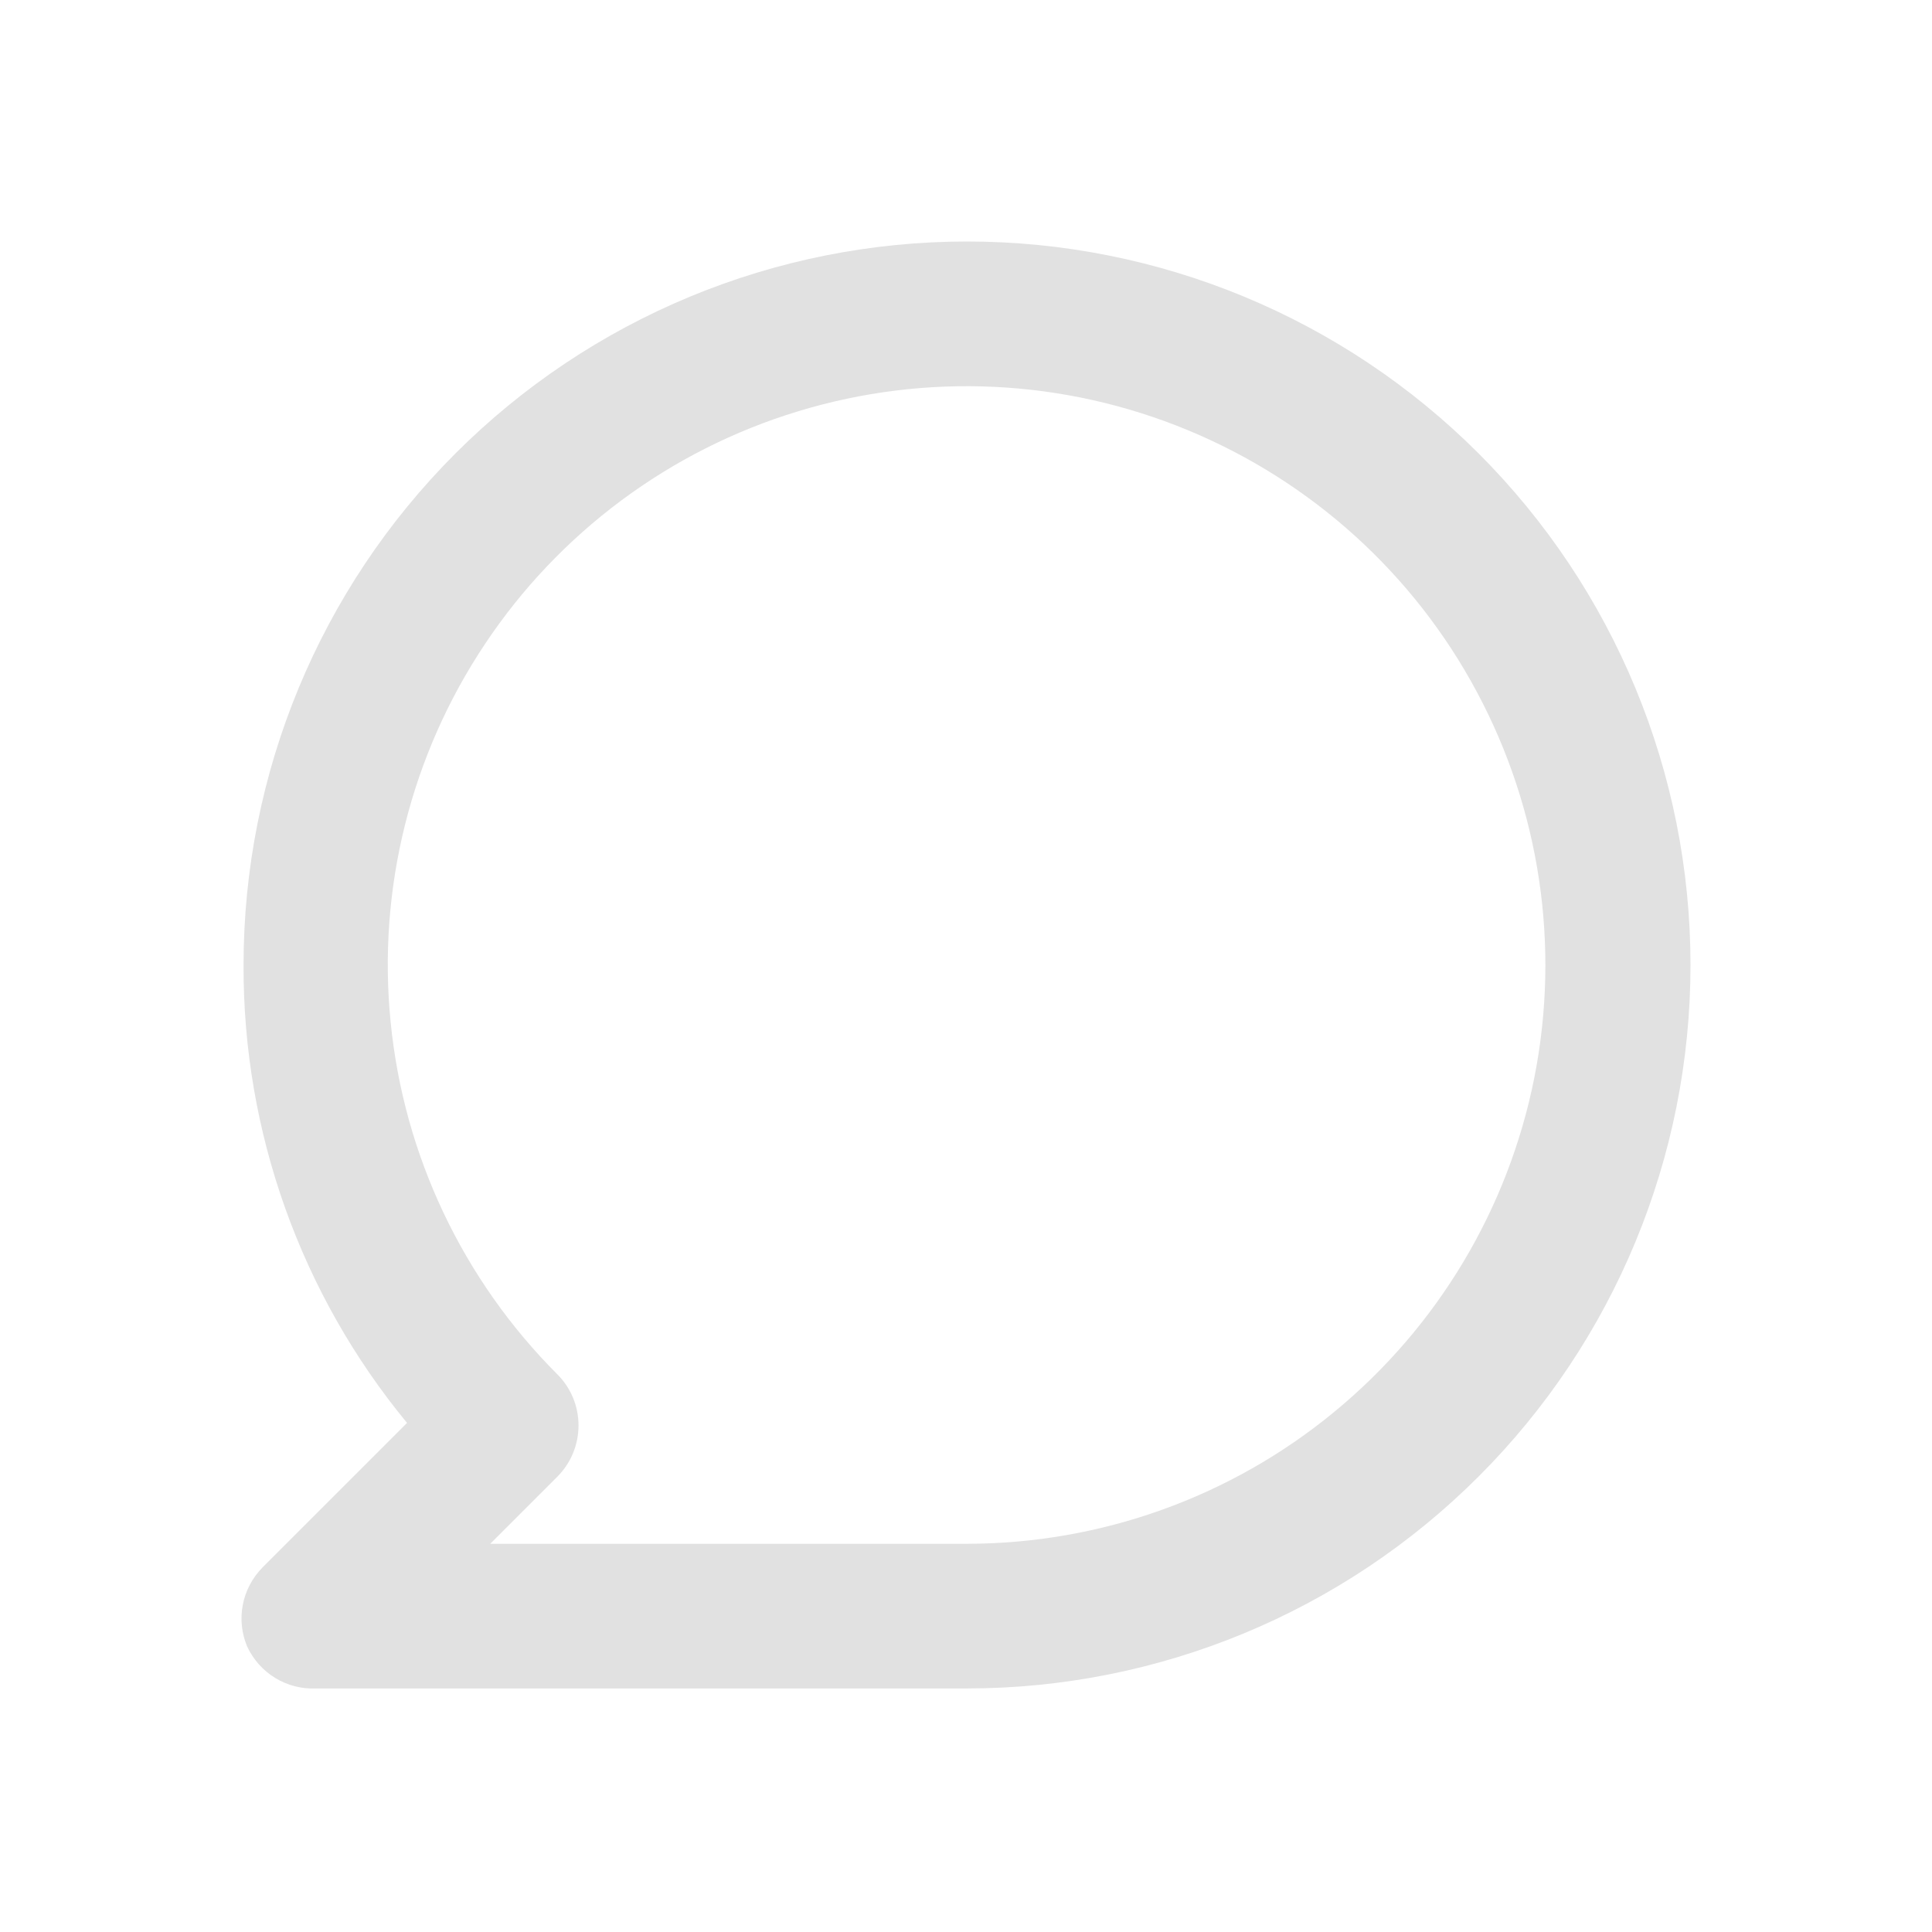
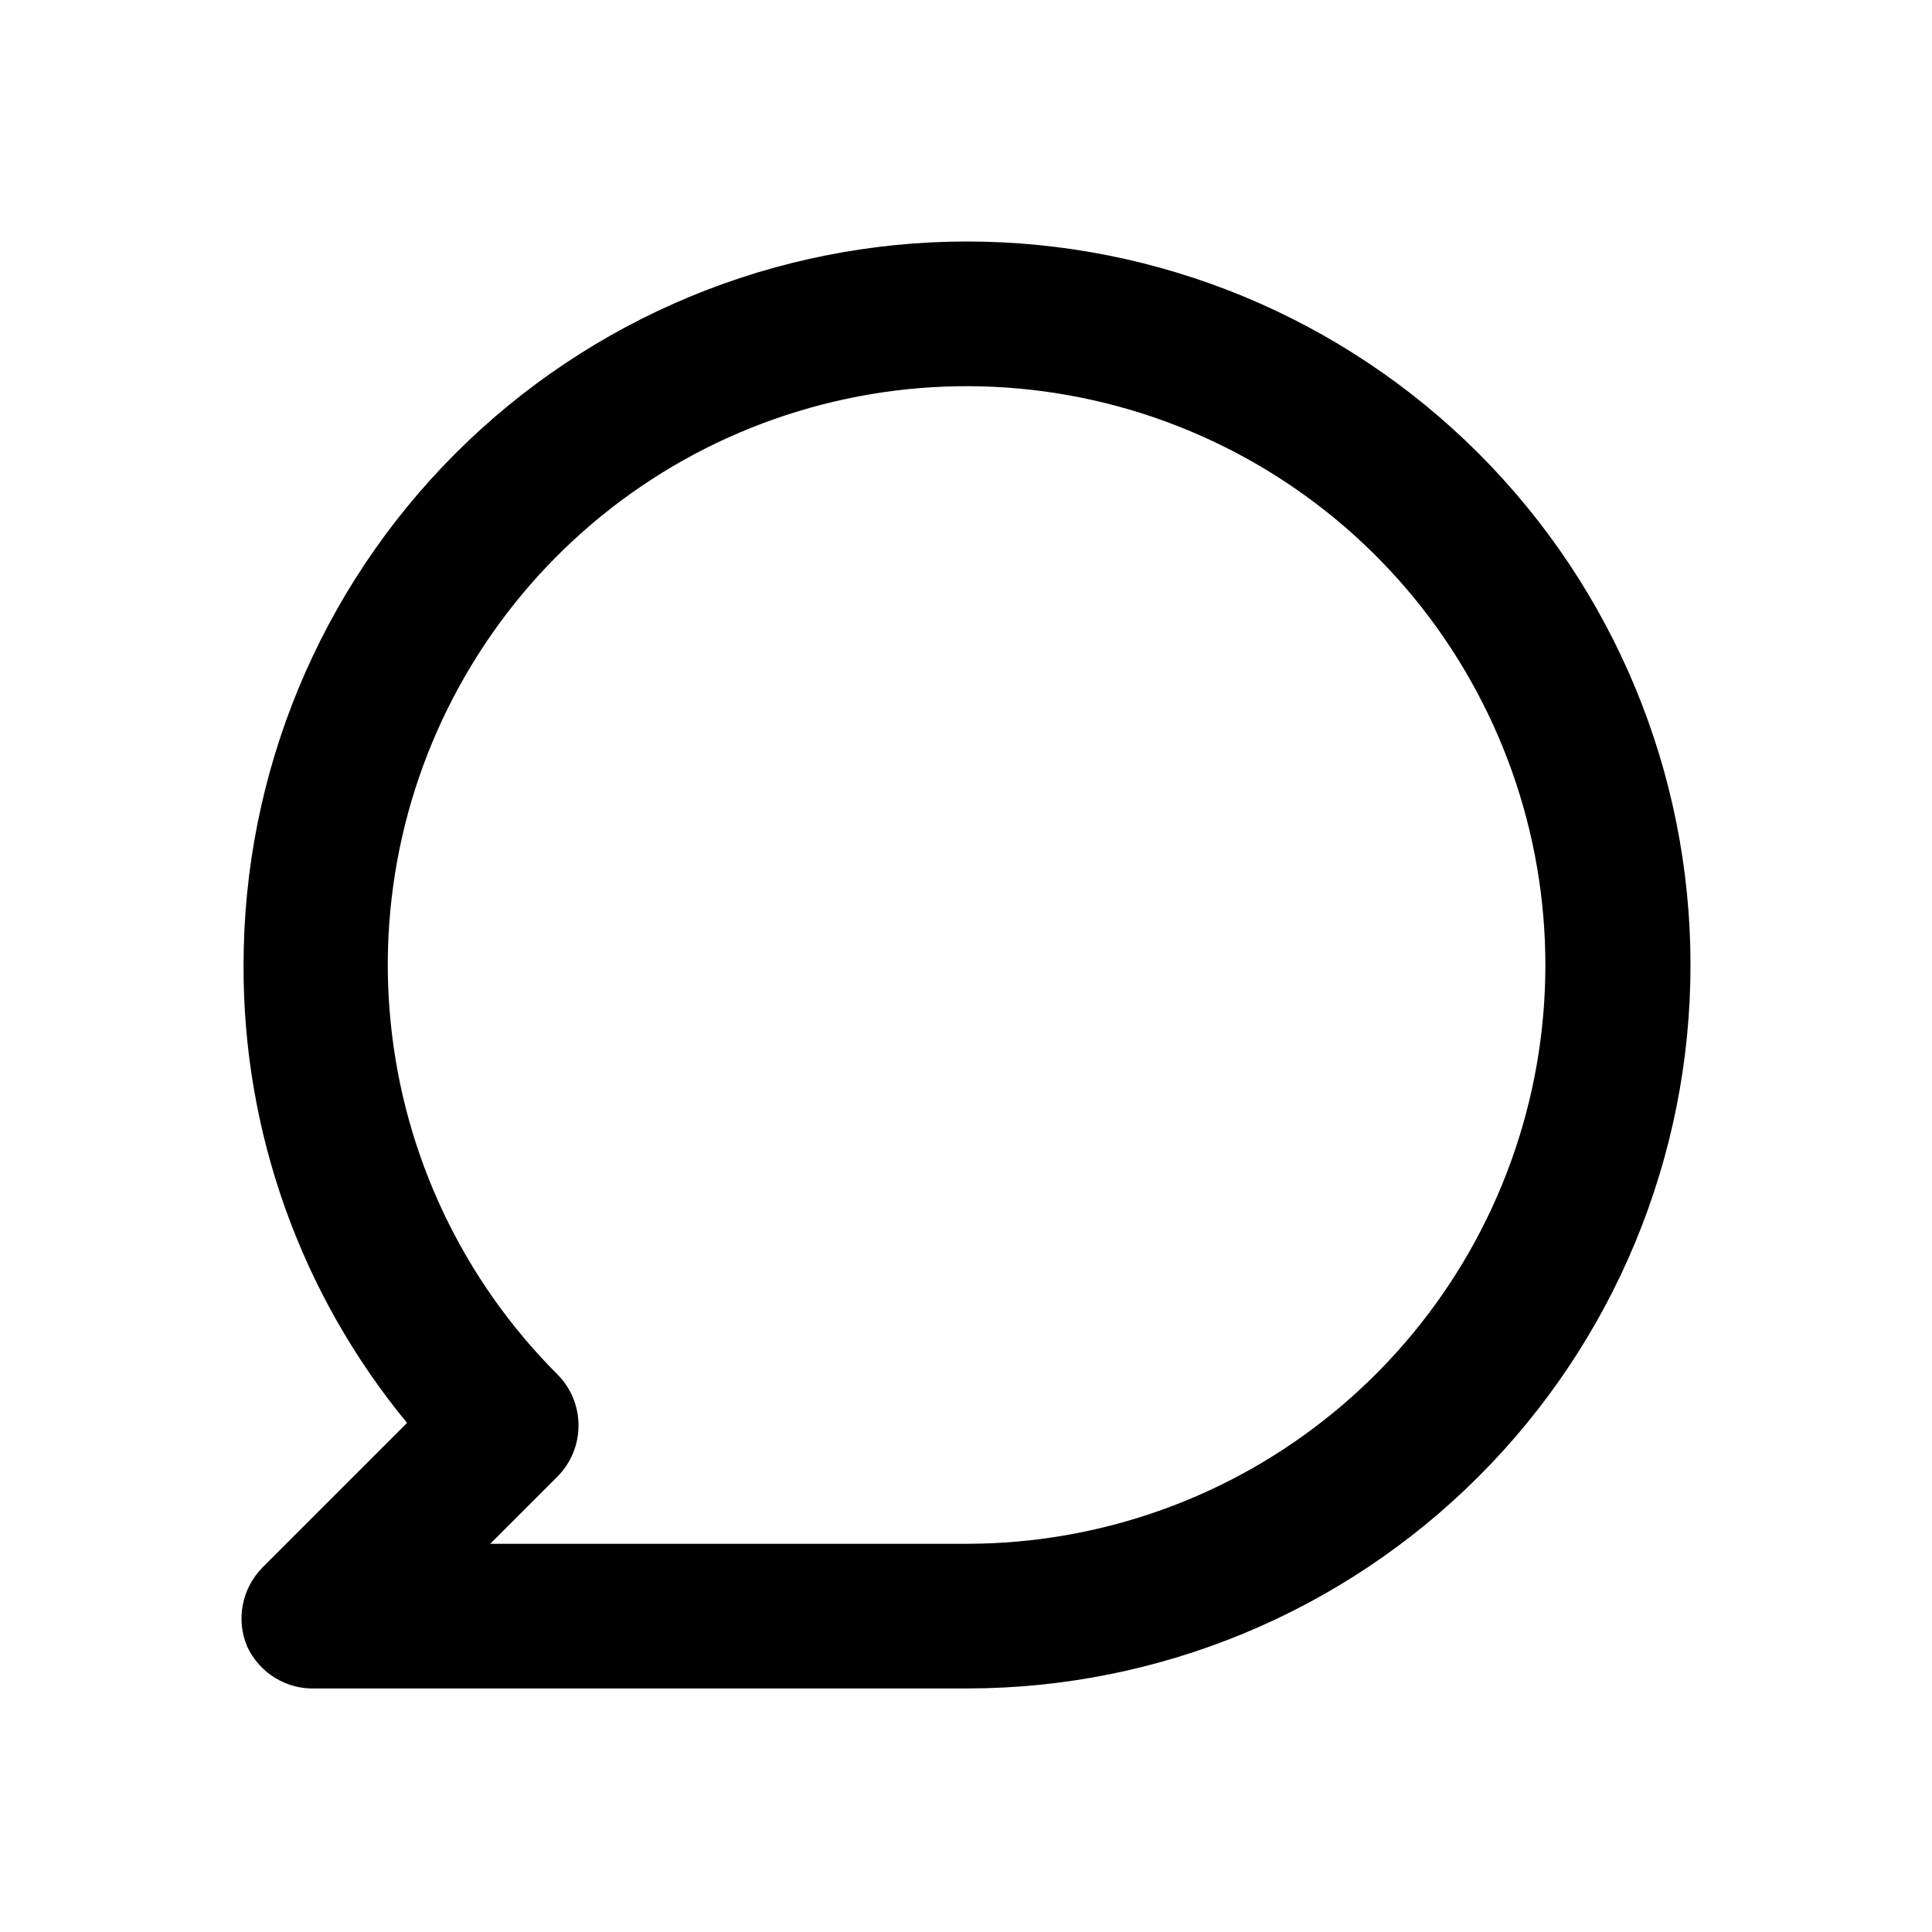
<svg xmlns="http://www.w3.org/2000/svg" width="16" height="16" viewBox="0 0 16 16" fill="none">
-   <path d="M8.008 2C7.222 2 6.442 2.155 5.716 2.456C4.989 2.757 4.328 3.199 3.772 3.755C2.648 4.879 2.017 6.402 2.017 7.992C2.012 9.375 2.491 10.717 3.371 11.784L2.173 12.982C2.09 13.067 2.033 13.174 2.011 13.29C1.988 13.406 2.001 13.527 2.047 13.636C2.097 13.743 2.177 13.834 2.279 13.896C2.38 13.958 2.497 13.988 2.616 13.983H8.008C9.598 13.983 11.121 13.352 12.245 12.228C13.369 11.105 14 9.581 14 7.992C14 6.402 13.369 4.879 12.245 3.755C11.121 2.631 9.598 2 8.008 2ZM8.008 12.785H4.06L4.617 12.228C4.729 12.115 4.791 11.963 4.791 11.805C4.791 11.647 4.729 11.495 4.617 11.383C3.833 10.599 3.344 9.568 3.235 8.464C3.125 7.361 3.402 6.253 4.018 5.331C4.633 4.409 5.549 3.728 6.61 3.406C7.671 3.083 8.811 3.138 9.836 3.562C10.861 3.986 11.707 4.751 12.23 5.729C12.754 6.707 12.922 7.835 12.707 8.923C12.491 10.011 11.905 10.99 11.048 11.694C10.192 12.399 9.117 12.784 8.008 12.785Z" fill="#E1E1E1" />
+   <path d="M8.008 2C7.222 2 6.442 2.155 5.716 2.456C4.989 2.757 4.328 3.199 3.772 3.755C2.648 4.879 2.017 6.402 2.017 7.992C2.012 9.375 2.491 10.717 3.371 11.784L2.173 12.982C2.09 13.067 2.033 13.174 2.011 13.29C1.988 13.406 2.001 13.527 2.047 13.636C2.097 13.743 2.177 13.834 2.279 13.896C2.38 13.958 2.497 13.988 2.616 13.983H8.008C9.598 13.983 11.121 13.352 12.245 12.228C13.369 11.105 14 9.581 14 7.992C14 6.402 13.369 4.879 12.245 3.755C11.121 2.631 9.598 2 8.008 2ZM8.008 12.785H4.06L4.617 12.228C4.729 12.115 4.791 11.963 4.791 11.805C4.791 11.647 4.729 11.495 4.617 11.383C3.833 10.599 3.344 9.568 3.235 8.464C3.125 7.361 3.402 6.253 4.018 5.331C4.633 4.409 5.549 3.728 6.61 3.406C7.671 3.083 8.811 3.138 9.836 3.562C10.861 3.986 11.707 4.751 12.23 5.729C12.754 6.707 12.922 7.835 12.707 8.923C12.491 10.011 11.905 10.99 11.048 11.694C10.192 12.399 9.117 12.784 8.008 12.785Z" fill="currentColor" />
</svg>
